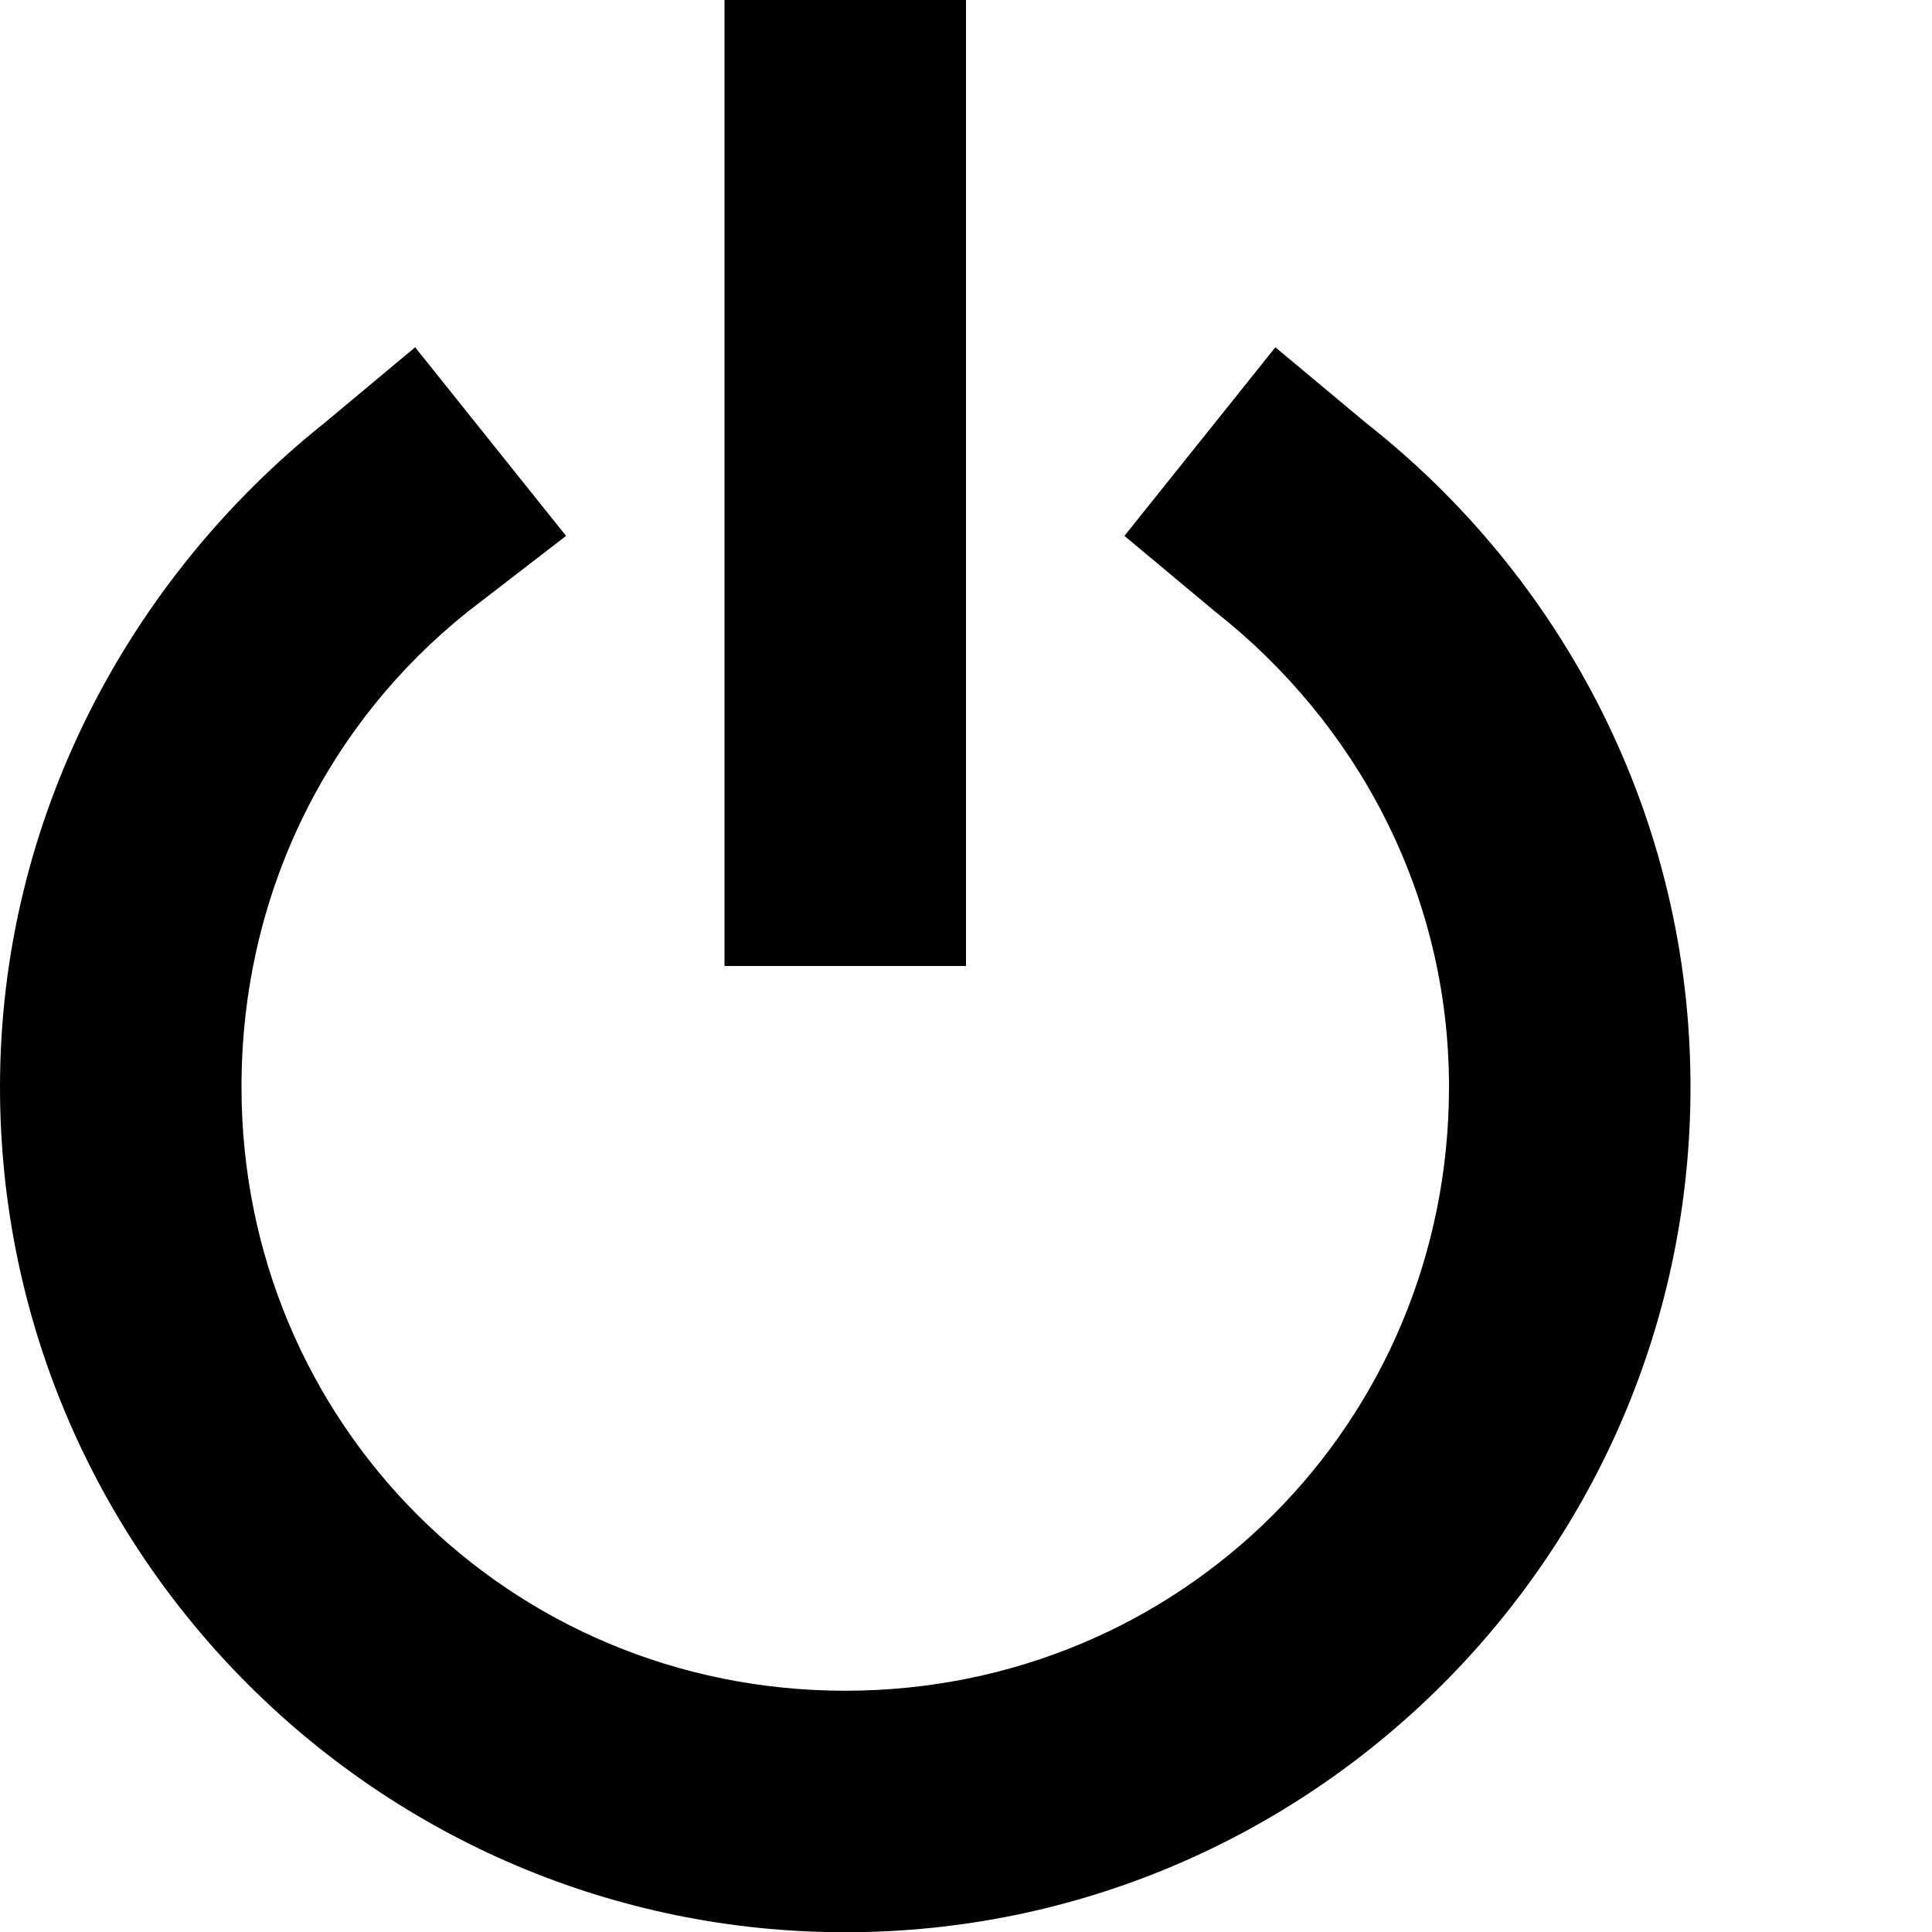
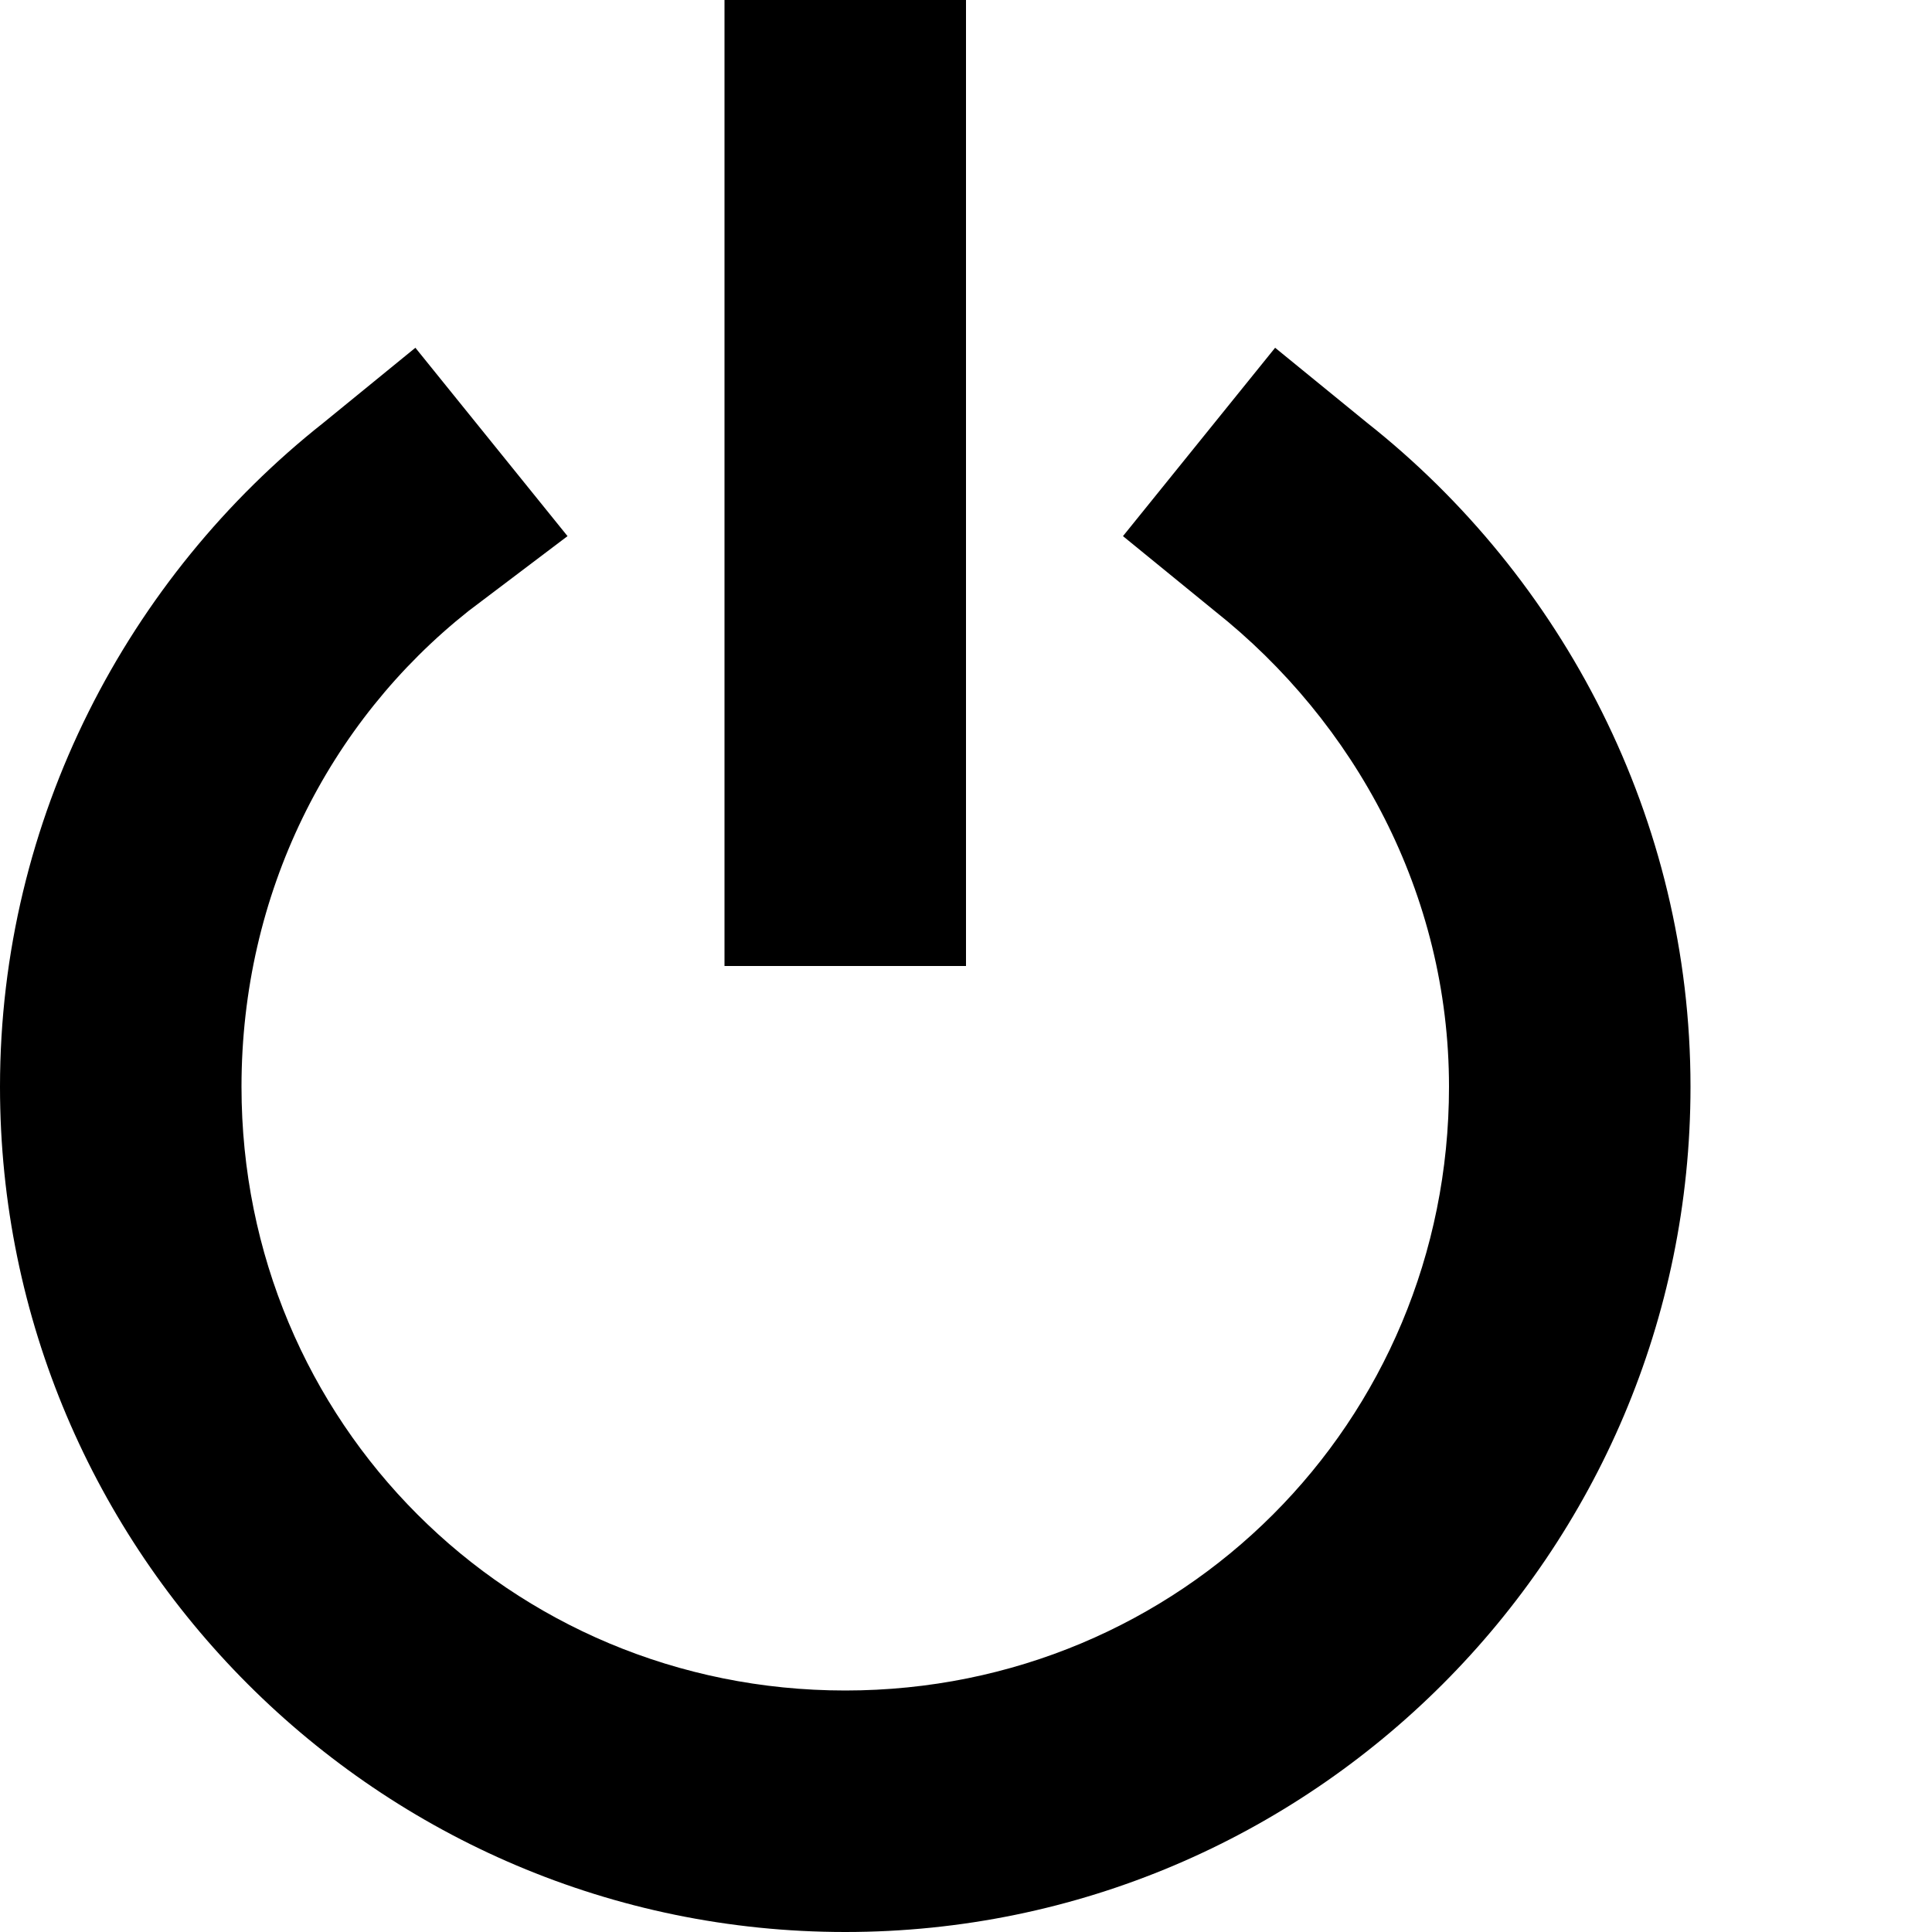
<svg xmlns="http://www.w3.org/2000/svg" width="8" height="8" viewBox="0 0 8 8">
-   <path d="M3 0v4h1v-4h-1zm-1.281 1.438l-.375.313c-.803.64-1.344 1.634-1.344 2.75 0 1.929 1.571 3.5 3.5 3.5s3.5-1.571 3.5-3.5c0-1.116-.529-2.11-1.344-2.75l-.375-.313-.625.781.375.313c.585.46.969 1.165.969 1.969 0 1.391-1.109 2.5-2.5 2.5s-2.5-1.109-2.5-2.5c0-.804.361-1.509.938-1.969l.406-.313-.625-.781z" />
+   <path d="M3 0v4h1v-4h-1zm-1.28 1.44l-.38.31c-.81.64-1.34 1.64-1.34 2.75 0 1.93 1.57 3.5 3.5 3.5s3.5-1.57 3.5-3.5c0-1.11-.53-2.11-1.34-2.75l-.38-.31-.63.78.38.31c.58.46.97 1.17.97 1.97 0 1.39-1.11 2.5-2.5 2.5s-2.5-1.11-2.5-2.5c0-.8.36-1.51.94-1.97l.41-.31-.63-.78z" />
</svg>
